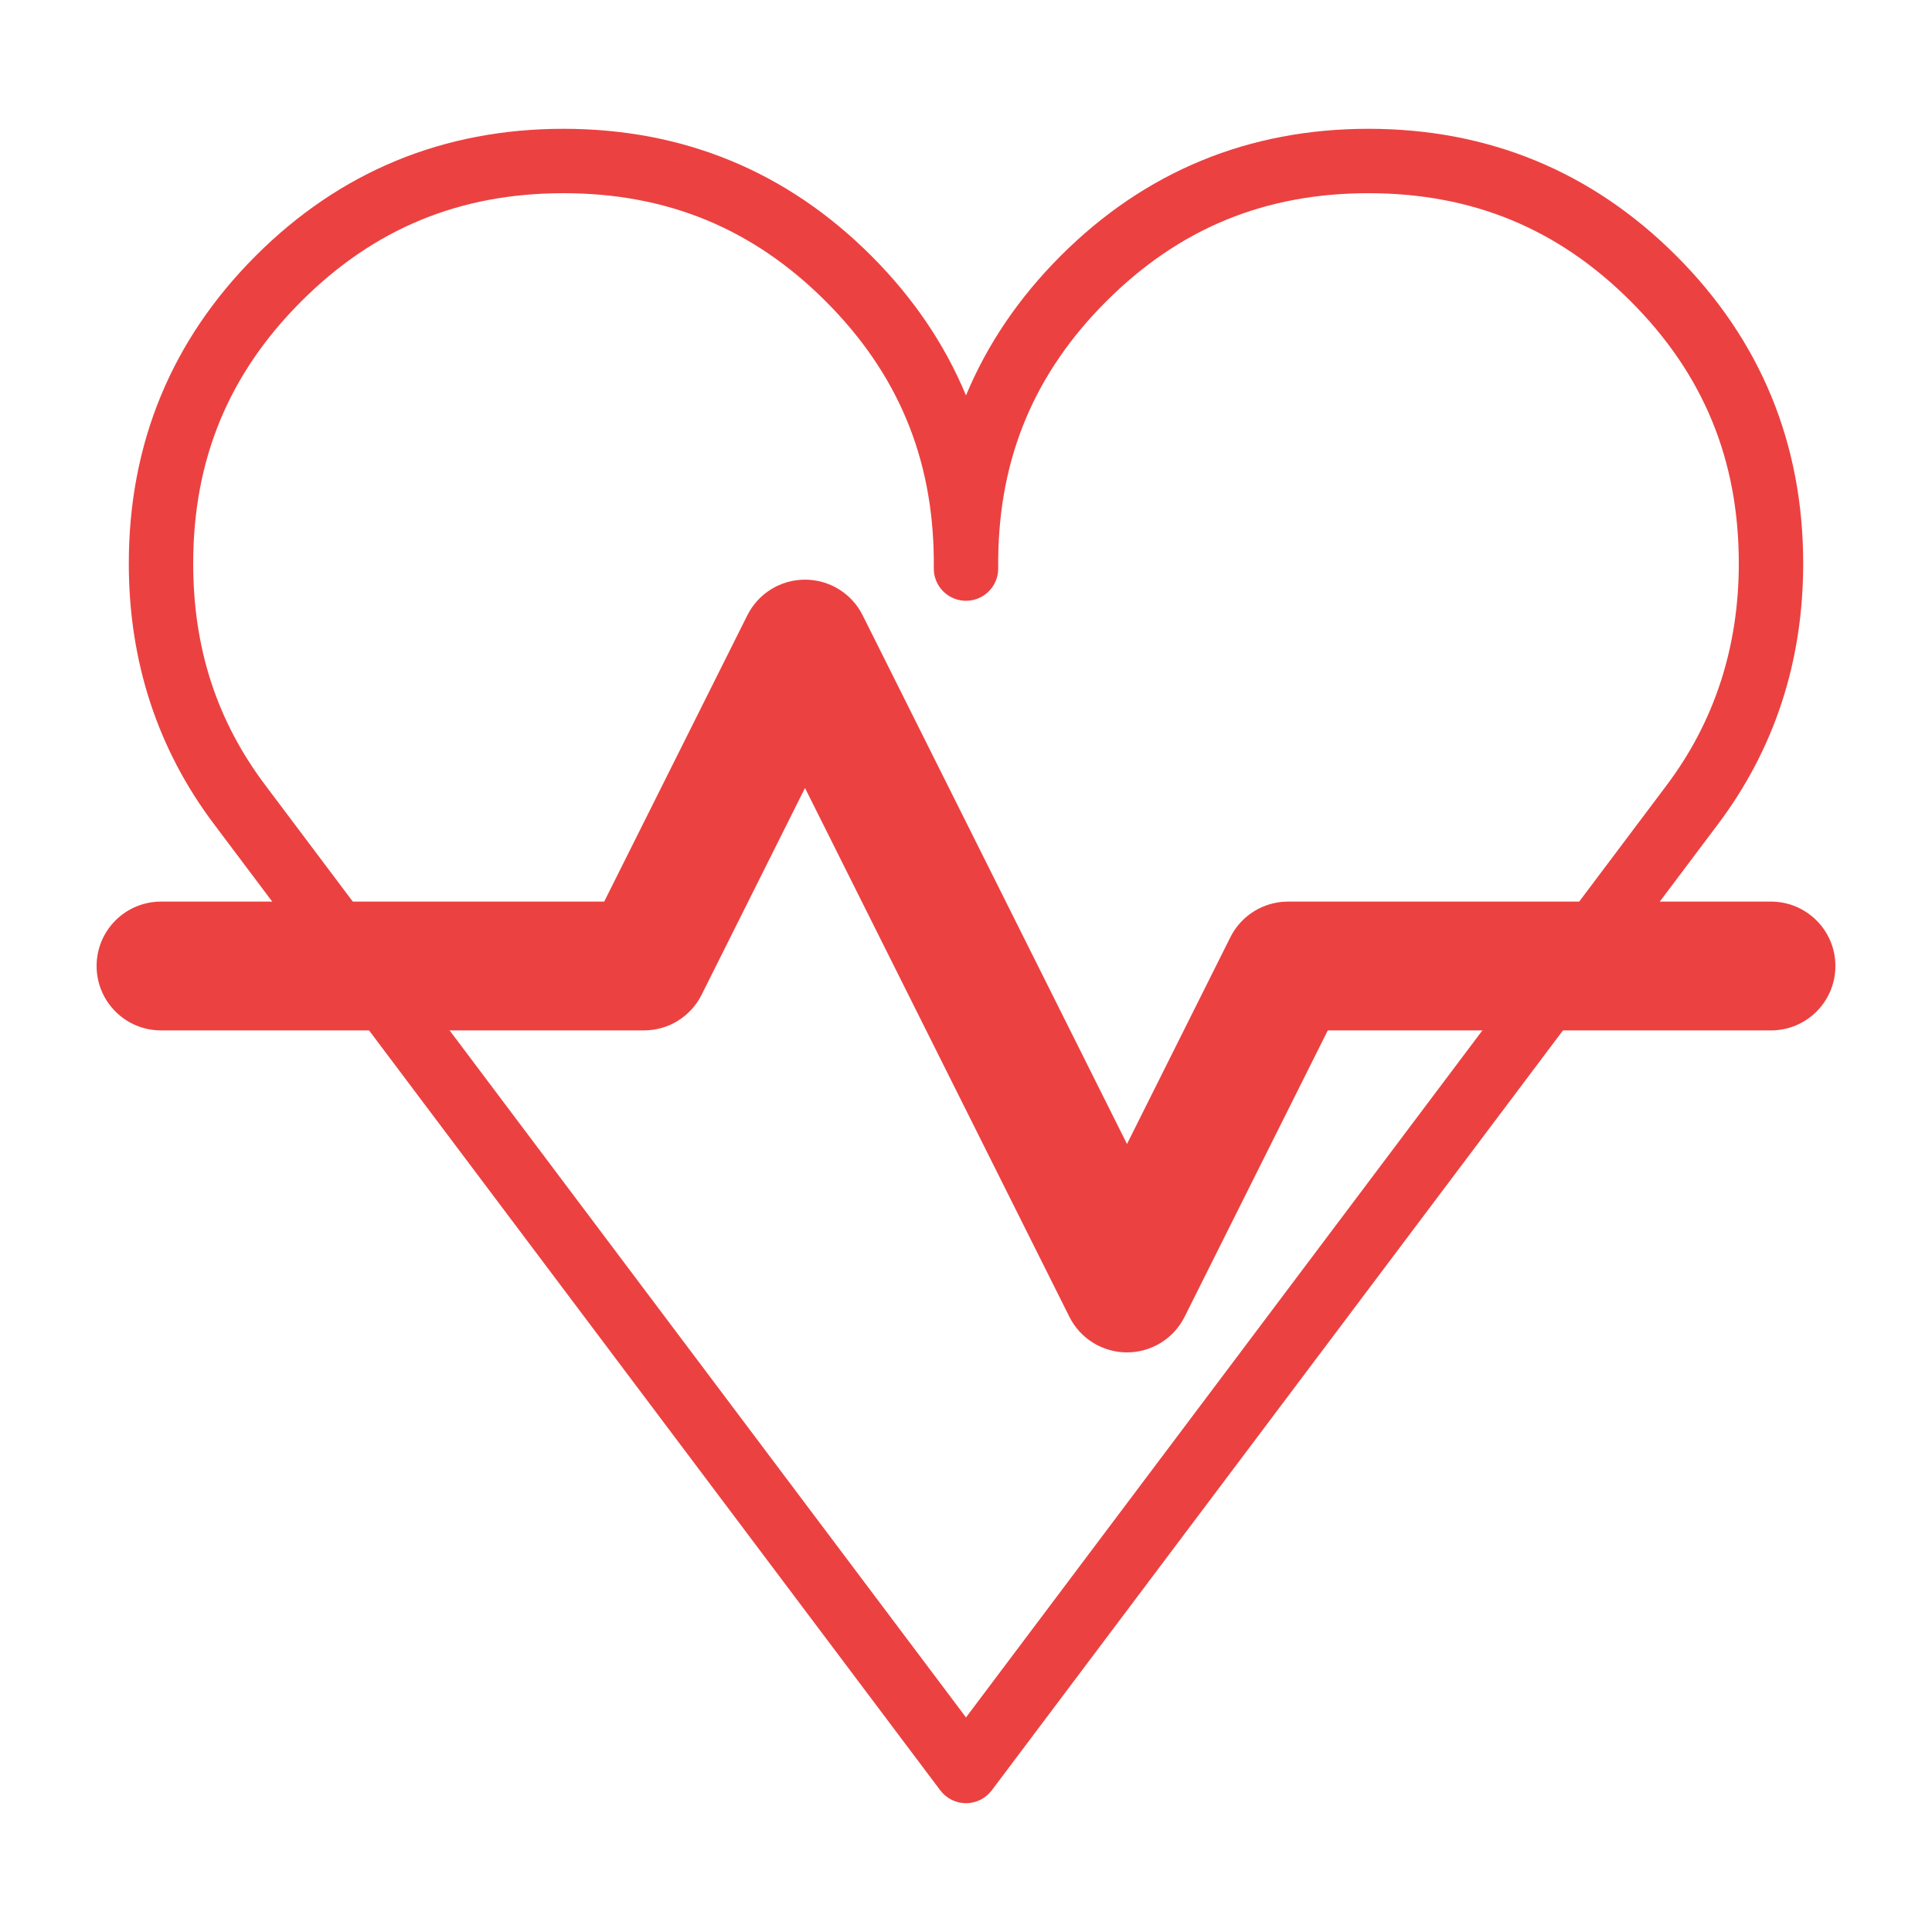
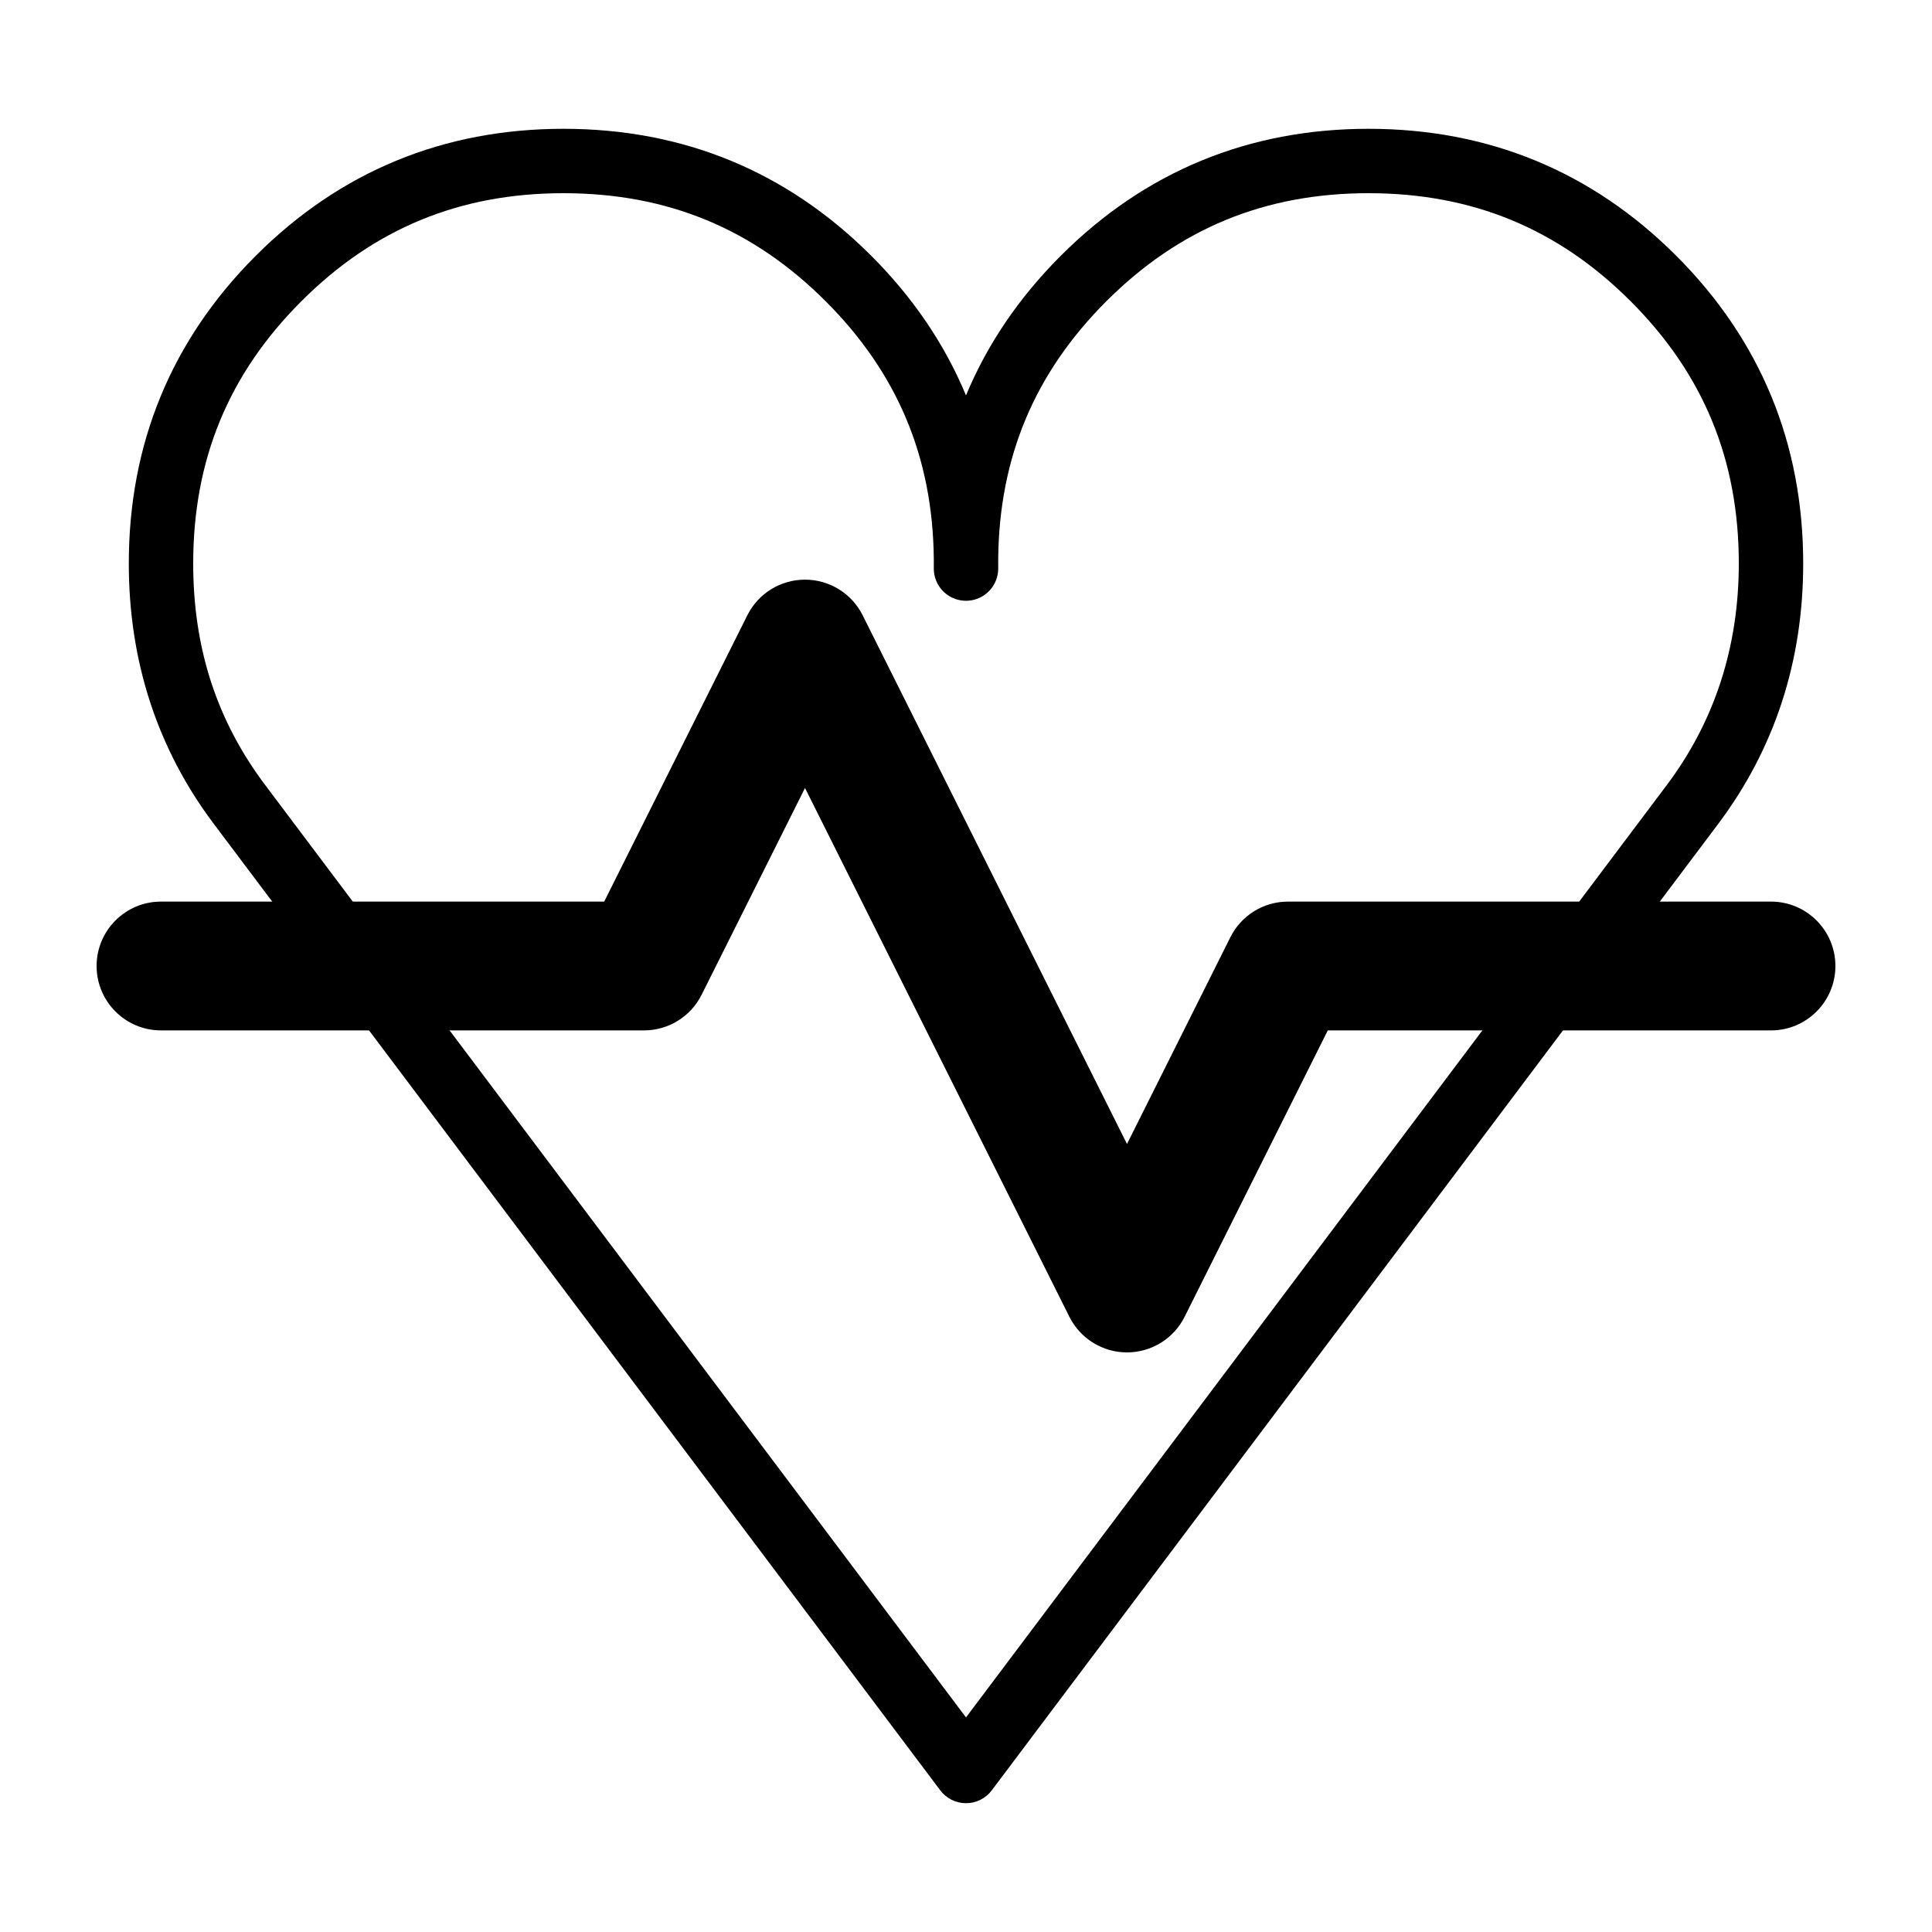
- <svg xmlns="http://www.w3.org/2000/svg" t="1668187287587" class="icon" viewBox="0 0 1024 1024" version="1.1" p-id="5203" width="48" height="48">
-   <path d="M512 955.733a17.033 17.033 0 0 1-13.636-6.81l-384.853-512C83.49 397.124 68.267 350.601 68.267 298.667c0-63.59 22.647-118.46 67.294-163.106S235.076 68.267 298.667 68.267s118.46 22.647 163.106 67.294c22.221 22.204 38.98 46.95 50.227 74.018 11.247-27.068 28.023-51.814 50.227-74.018C606.874 90.914 661.743 68.267 725.333 68.267s118.46 22.647 163.106 67.294C933.086 180.207 955.733 235.076 955.733 298.667c0 51.917-15.241 98.441-45.244 138.274L525.653 948.924c-3.243 4.301-8.294 6.81-13.653 6.81zM298.667 102.4c-54.972 0-100.42 18.739-138.974 57.293S102.4 243.695 102.4 298.667c0 44.971 12.544 83.49 38.383 117.726L512 910.268l371.2-493.858C908.681 382.618 921.6 343.006 921.6 298.667c0-54.972-18.756-100.42-57.293-138.974S780.305 102.4 725.333 102.4s-100.42 18.739-138.974 57.293C548.352 197.7 529.613 242.347 529.067 296.192v5.035a17.067 17.067 0 1 1-34.133 0v-5.035c-0.546-53.845-19.285-98.492-57.293-136.499C399.087 121.139 353.638 102.4 298.667 102.4z" p-id="5204" fill="#EC4141" />
-   <path d="M597.333 716.8a34.133 34.133 0 0 1-30.532-18.859L426.667 417.655l-54.801 109.602A34.133 34.133 0 0 1 341.333 546.133H85.333a34.133 34.133 0 0 1 0-68.267h234.906l75.895-151.808a34.167 34.167 0 0 1 61.065 0L597.333 606.345l54.801-109.619A34.133 34.133 0 0 1 682.667 477.867h256a34.133 34.133 0 0 1 0 68.267H703.761l-75.895 151.808A34.133 34.133 0 0 1 597.333 716.8z" p-id="5205" fill="#EC4141" />
+ <svg xmlns="http://www.w3.org/2000/svg" t="1668425444668" class="icon" viewBox="0 0 1024 1024" version="1.1" p-id="2775" width="64" height="64">
+   <path d="M512 955.733a17.033 17.033 0 0 1-13.636-6.81l-384.853-512C83.49 397.124 68.267 350.601 68.267 298.667c0-63.59 22.647-118.46 67.294-163.106S235.076 68.267 298.667 68.267s118.46 22.647 163.106 67.294c22.221 22.204 38.98 46.95 50.227 74.018 11.247-27.068 28.023-51.814 50.227-74.018C606.874 90.914 661.743 68.267 725.333 68.267s118.46 22.647 163.106 67.294C933.086 180.207 955.733 235.076 955.733 298.667c0 51.917-15.241 98.441-45.244 138.274L525.653 948.924c-3.243 4.301-8.294 6.81-13.653 6.81zM298.667 102.4c-54.972 0-100.42 18.739-138.974 57.293S102.4 243.695 102.4 298.667c0 44.971 12.544 83.49 38.383 117.726L512 910.268l371.2-493.858C908.681 382.618 921.6 343.006 921.6 298.667c0-54.972-18.756-100.42-57.293-138.974S780.305 102.4 725.333 102.4s-100.42 18.739-138.974 57.293C548.352 197.7 529.613 242.347 529.067 296.192v5.035a17.067 17.067 0 1 1-34.133 0v-5.035c-0.546-53.845-19.285-98.492-57.293-136.499C399.087 121.139 353.638 102.4 298.667 102.4z" p-id="2776" />
+   <path d="M597.333 716.8a34.133 34.133 0 0 1-30.532-18.859L426.667 417.655l-54.801 109.602A34.133 34.133 0 0 1 341.333 546.133H85.333a34.133 34.133 0 0 1 0-68.267h234.906l75.895-151.808a34.167 34.167 0 0 1 61.065 0L597.333 606.345l54.801-109.619A34.133 34.133 0 0 1 682.667 477.867h256a34.133 34.133 0 0 1 0 68.267H703.761l-75.895 151.808A34.133 34.133 0 0 1 597.333 716.8z" p-id="2777" />
</svg>
